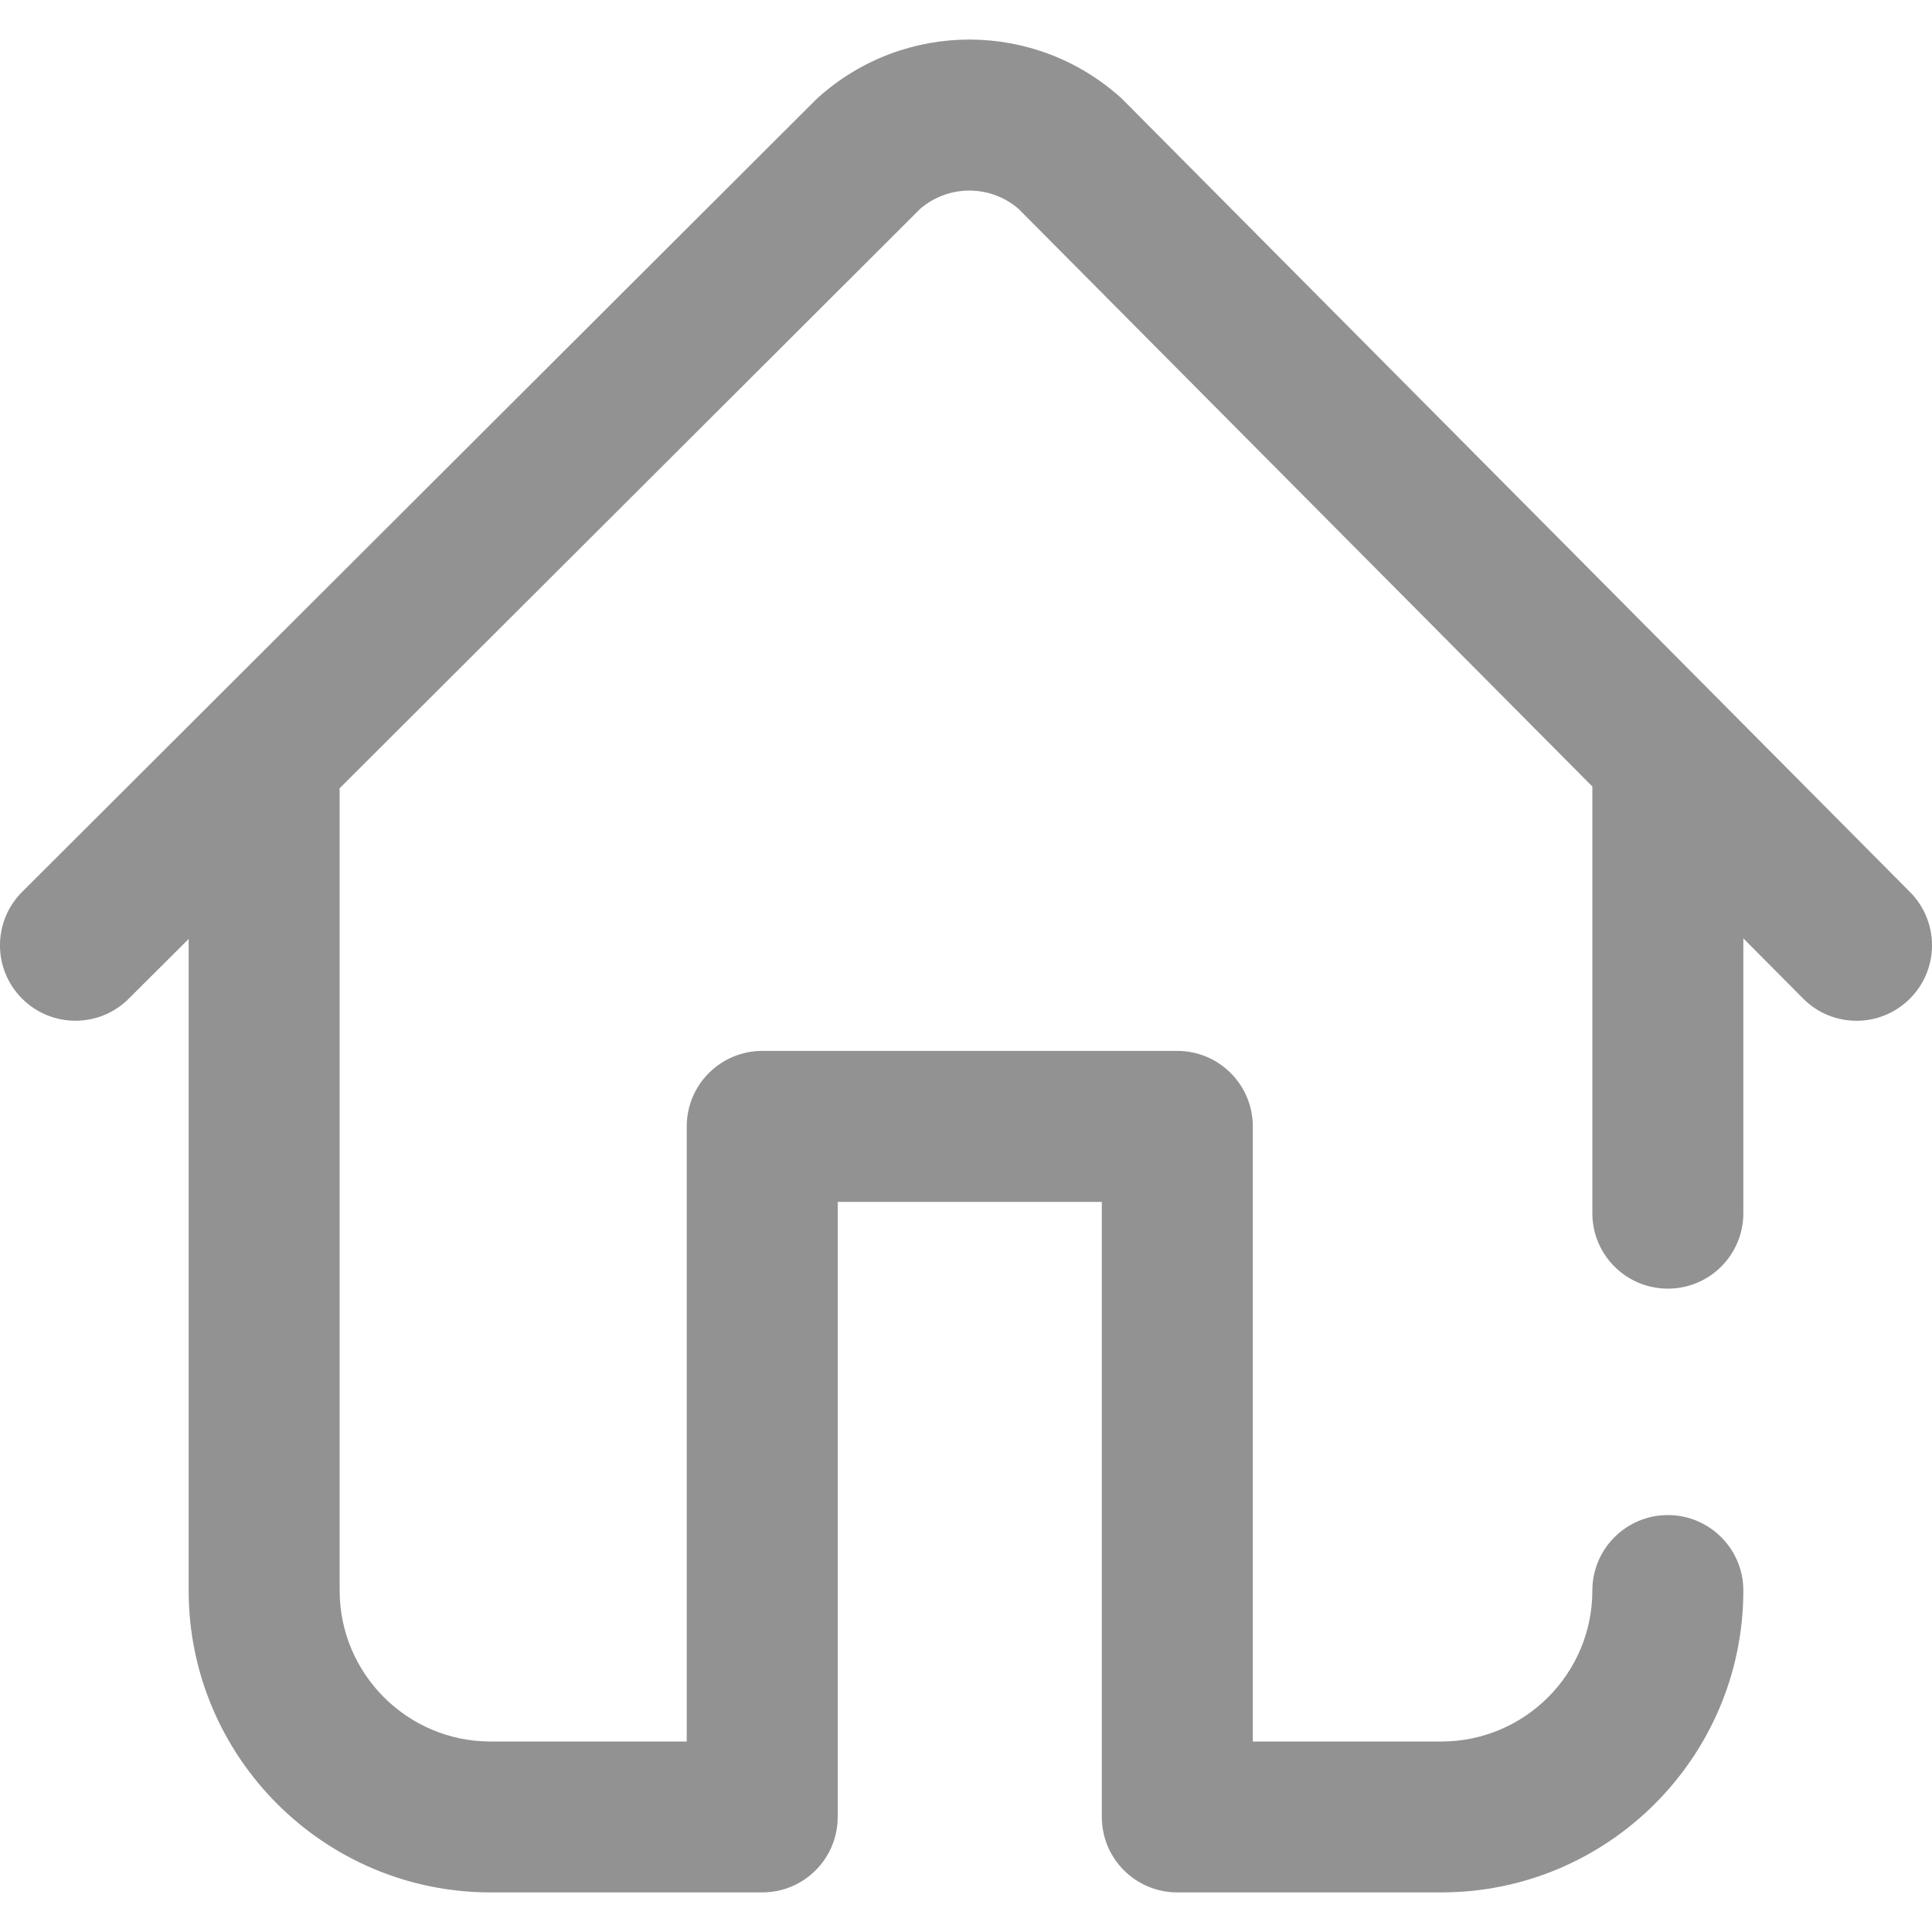
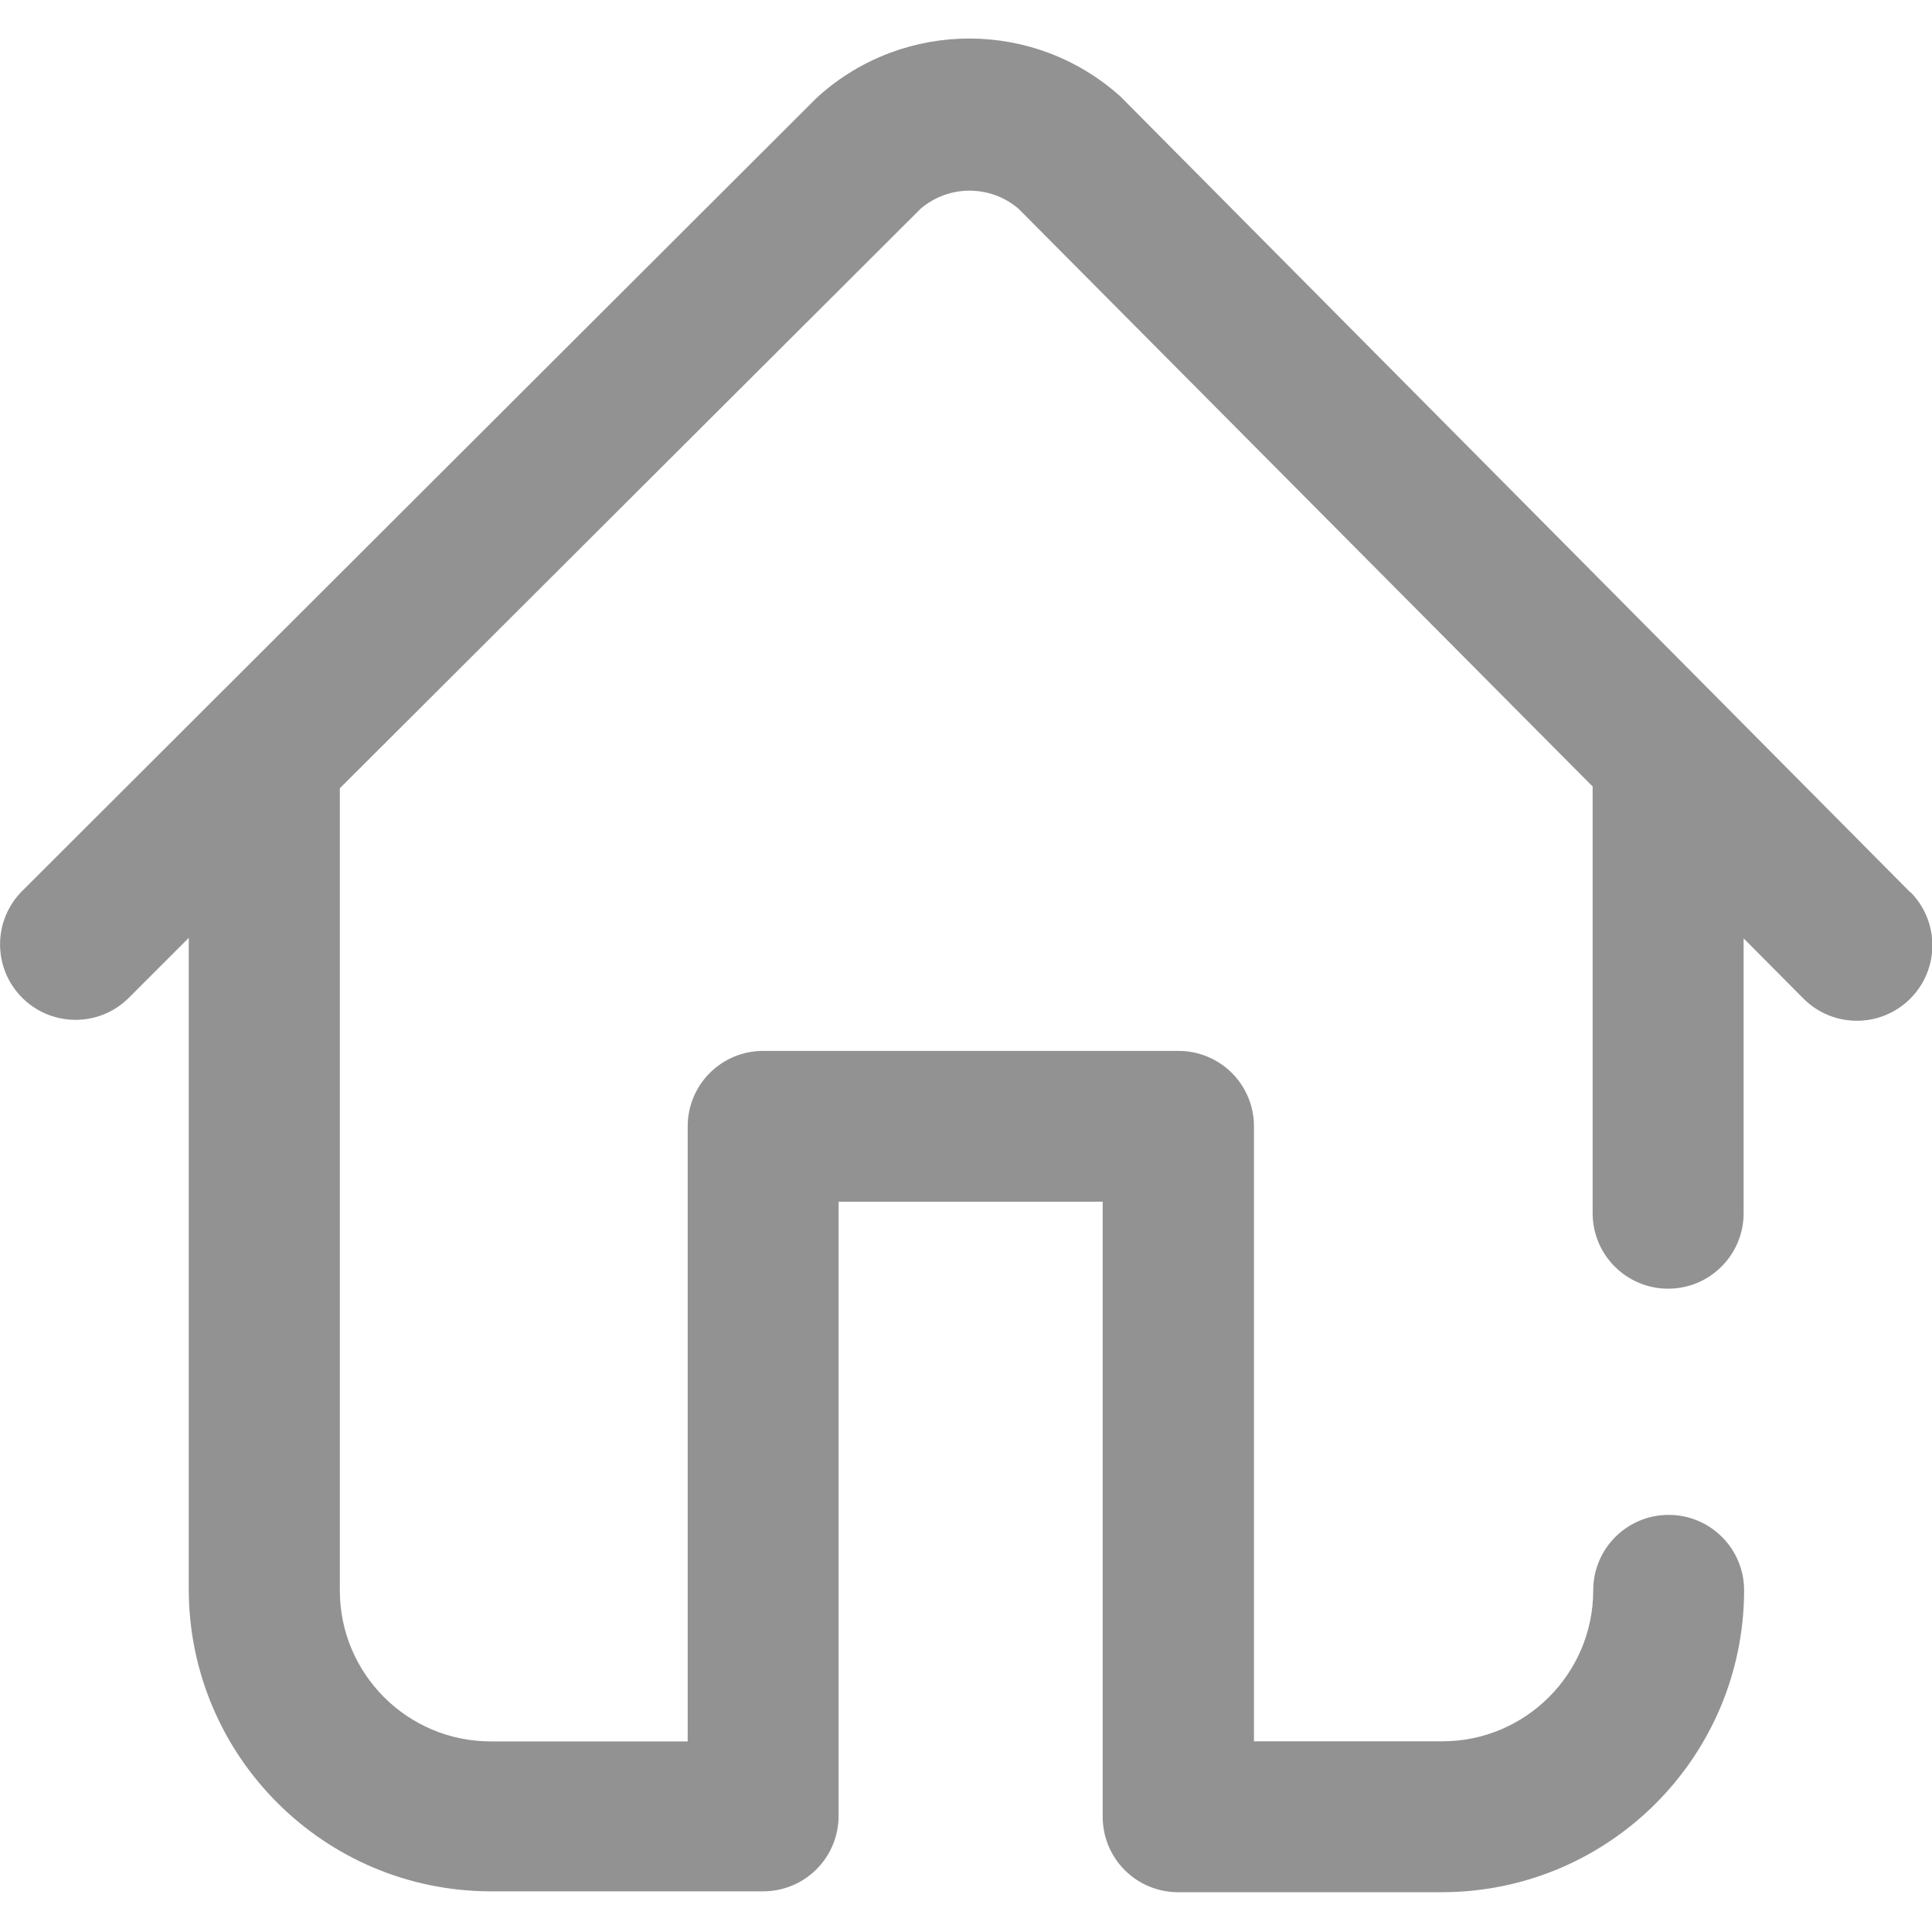
- <svg xmlns="http://www.w3.org/2000/svg" width="20" height="20" viewBox="0 0 20 20" fill="none">
-   <path d="M19.773 9.235L11.633 1.041C11.622 1.031 11.611 1.02 11.601 1.01C10.712 0.212 9.368 0.209 8.476 1.004C8.465 1.014 8.454 1.024 8.444 1.034L0.229 9.233C-0.076 9.537 -0.077 10.032 0.228 10.337C0.533 10.643 1.028 10.643 1.333 10.338L1.953 9.72V16.465C1.953 18.188 3.355 19.59 5.078 19.59H7.891C8.322 19.59 8.672 19.241 8.672 18.809V12.442H11.406V18.809C11.406 19.241 11.756 19.59 12.188 19.59H14.922C16.645 19.59 18.047 18.188 18.047 16.465C18.047 16.034 17.697 15.684 17.266 15.684C16.834 15.684 16.484 16.034 16.484 16.465C16.484 17.327 15.783 18.028 14.922 18.028H12.969V11.661C12.969 11.229 12.619 10.879 12.188 10.879H7.891C7.459 10.879 7.109 11.229 7.109 11.661V18.028H5.078C4.217 18.028 3.516 17.327 3.516 16.465V8.184C3.516 8.176 3.515 8.168 3.515 8.161L9.529 2.159C9.822 1.91 10.251 1.911 10.543 2.161L16.484 8.142V12.559C16.484 12.991 16.834 13.34 17.266 13.34C17.697 13.34 18.047 12.991 18.047 12.559V9.714L18.665 10.336C18.817 10.49 19.018 10.567 19.219 10.567C19.418 10.567 19.617 10.491 19.769 10.34C20.076 10.036 20.077 9.541 19.773 9.235Z" fill="#929292" />
+ <svg xmlns="http://www.w3.org/2000/svg" fill="none" viewBox="0 0 20 20">
+   <path d="M19.773 9.235L11.6 1A2.34 2.34 0 0 0 8.476.993l-.032.03-8.214 8.2a.78.78 0 1 0 1.104 1.106l.62-.62v6.745a3.13 3.13 0 0 0 3.125 3.125H7.9a.78.78 0 0 0 .781-.781V12.44h2.734v6.367a.78.78 0 0 0 .781.781h2.734a3.13 3.13 0 0 0 3.125-3.125.78.78 0 1 0-1.562 0c0 .862-.7 1.563-1.562 1.563h-1.95V11.66a.78.78 0 0 0-.781-.781H7.9a.78.78 0 0 0-.781.781v6.367H5.08c-.862 0-1.562-.7-1.562-1.562V8.16l6.013-6a.78.78 0 0 1 1.014.002l5.942 5.98v4.417a.78.78 0 1 0 1.563 0V9.714l.618.622a.78.78 0 1 0 1.109-1.101z" fill="#929292" />
</svg>
